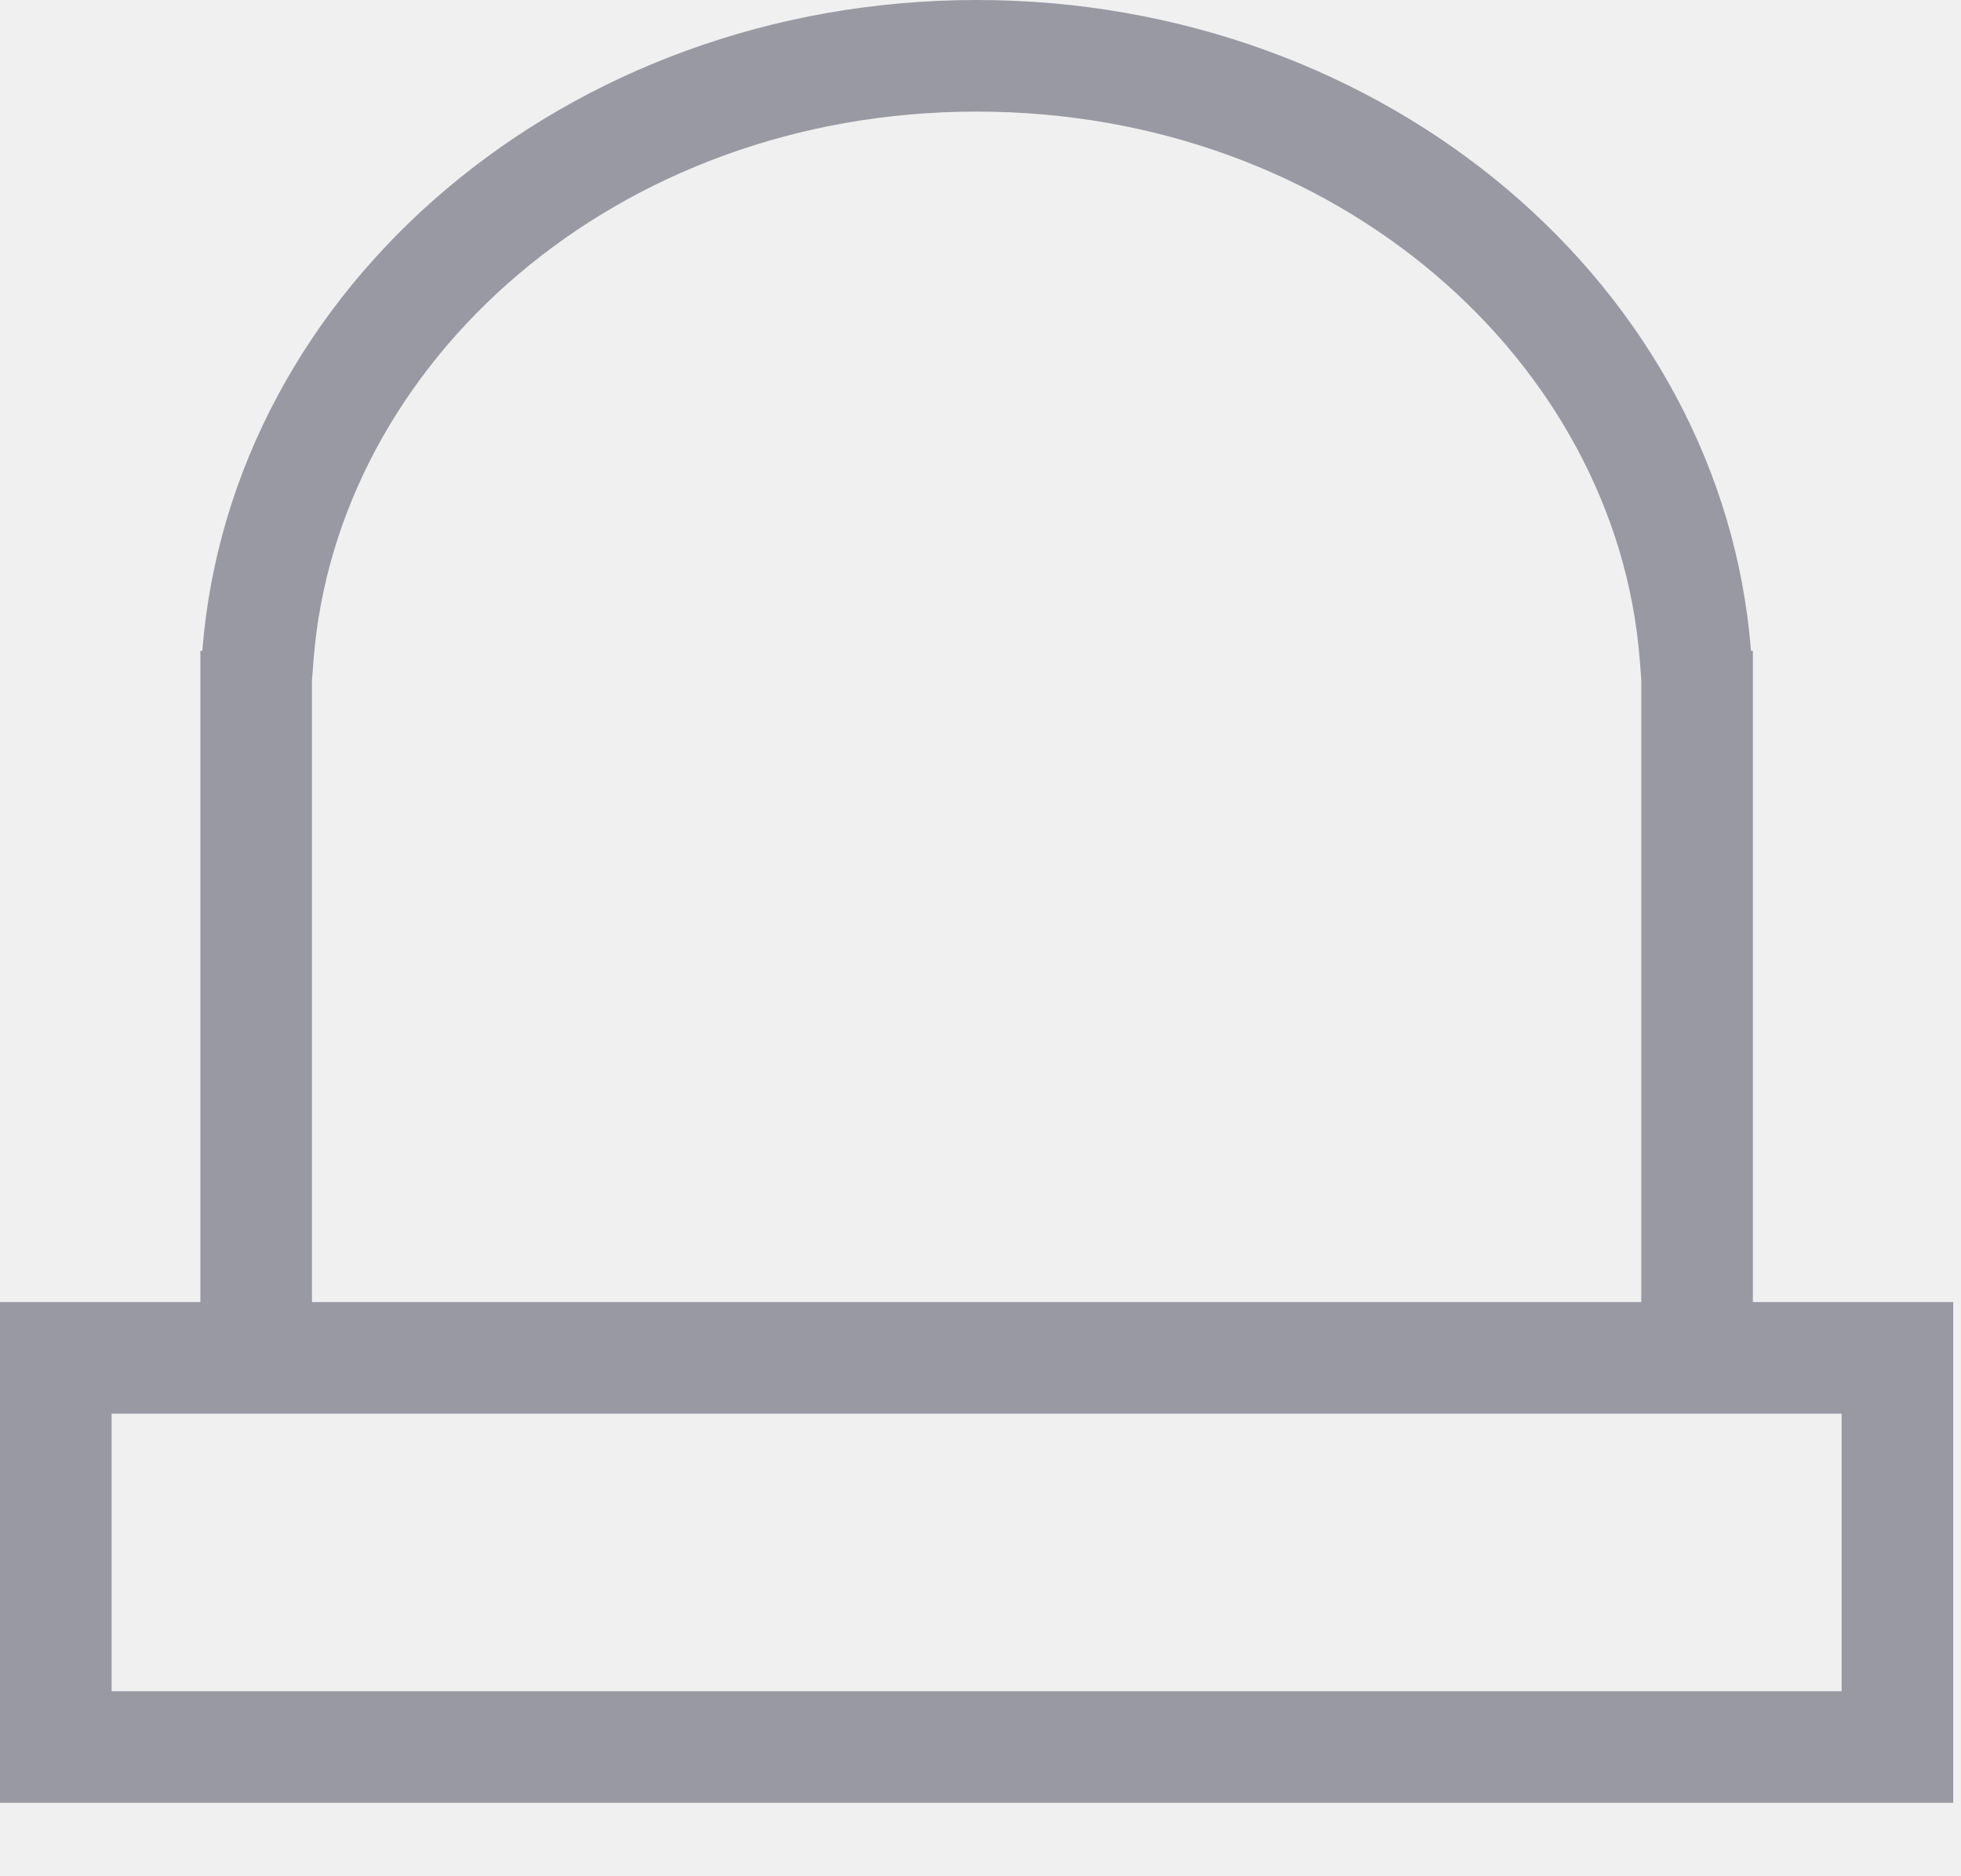
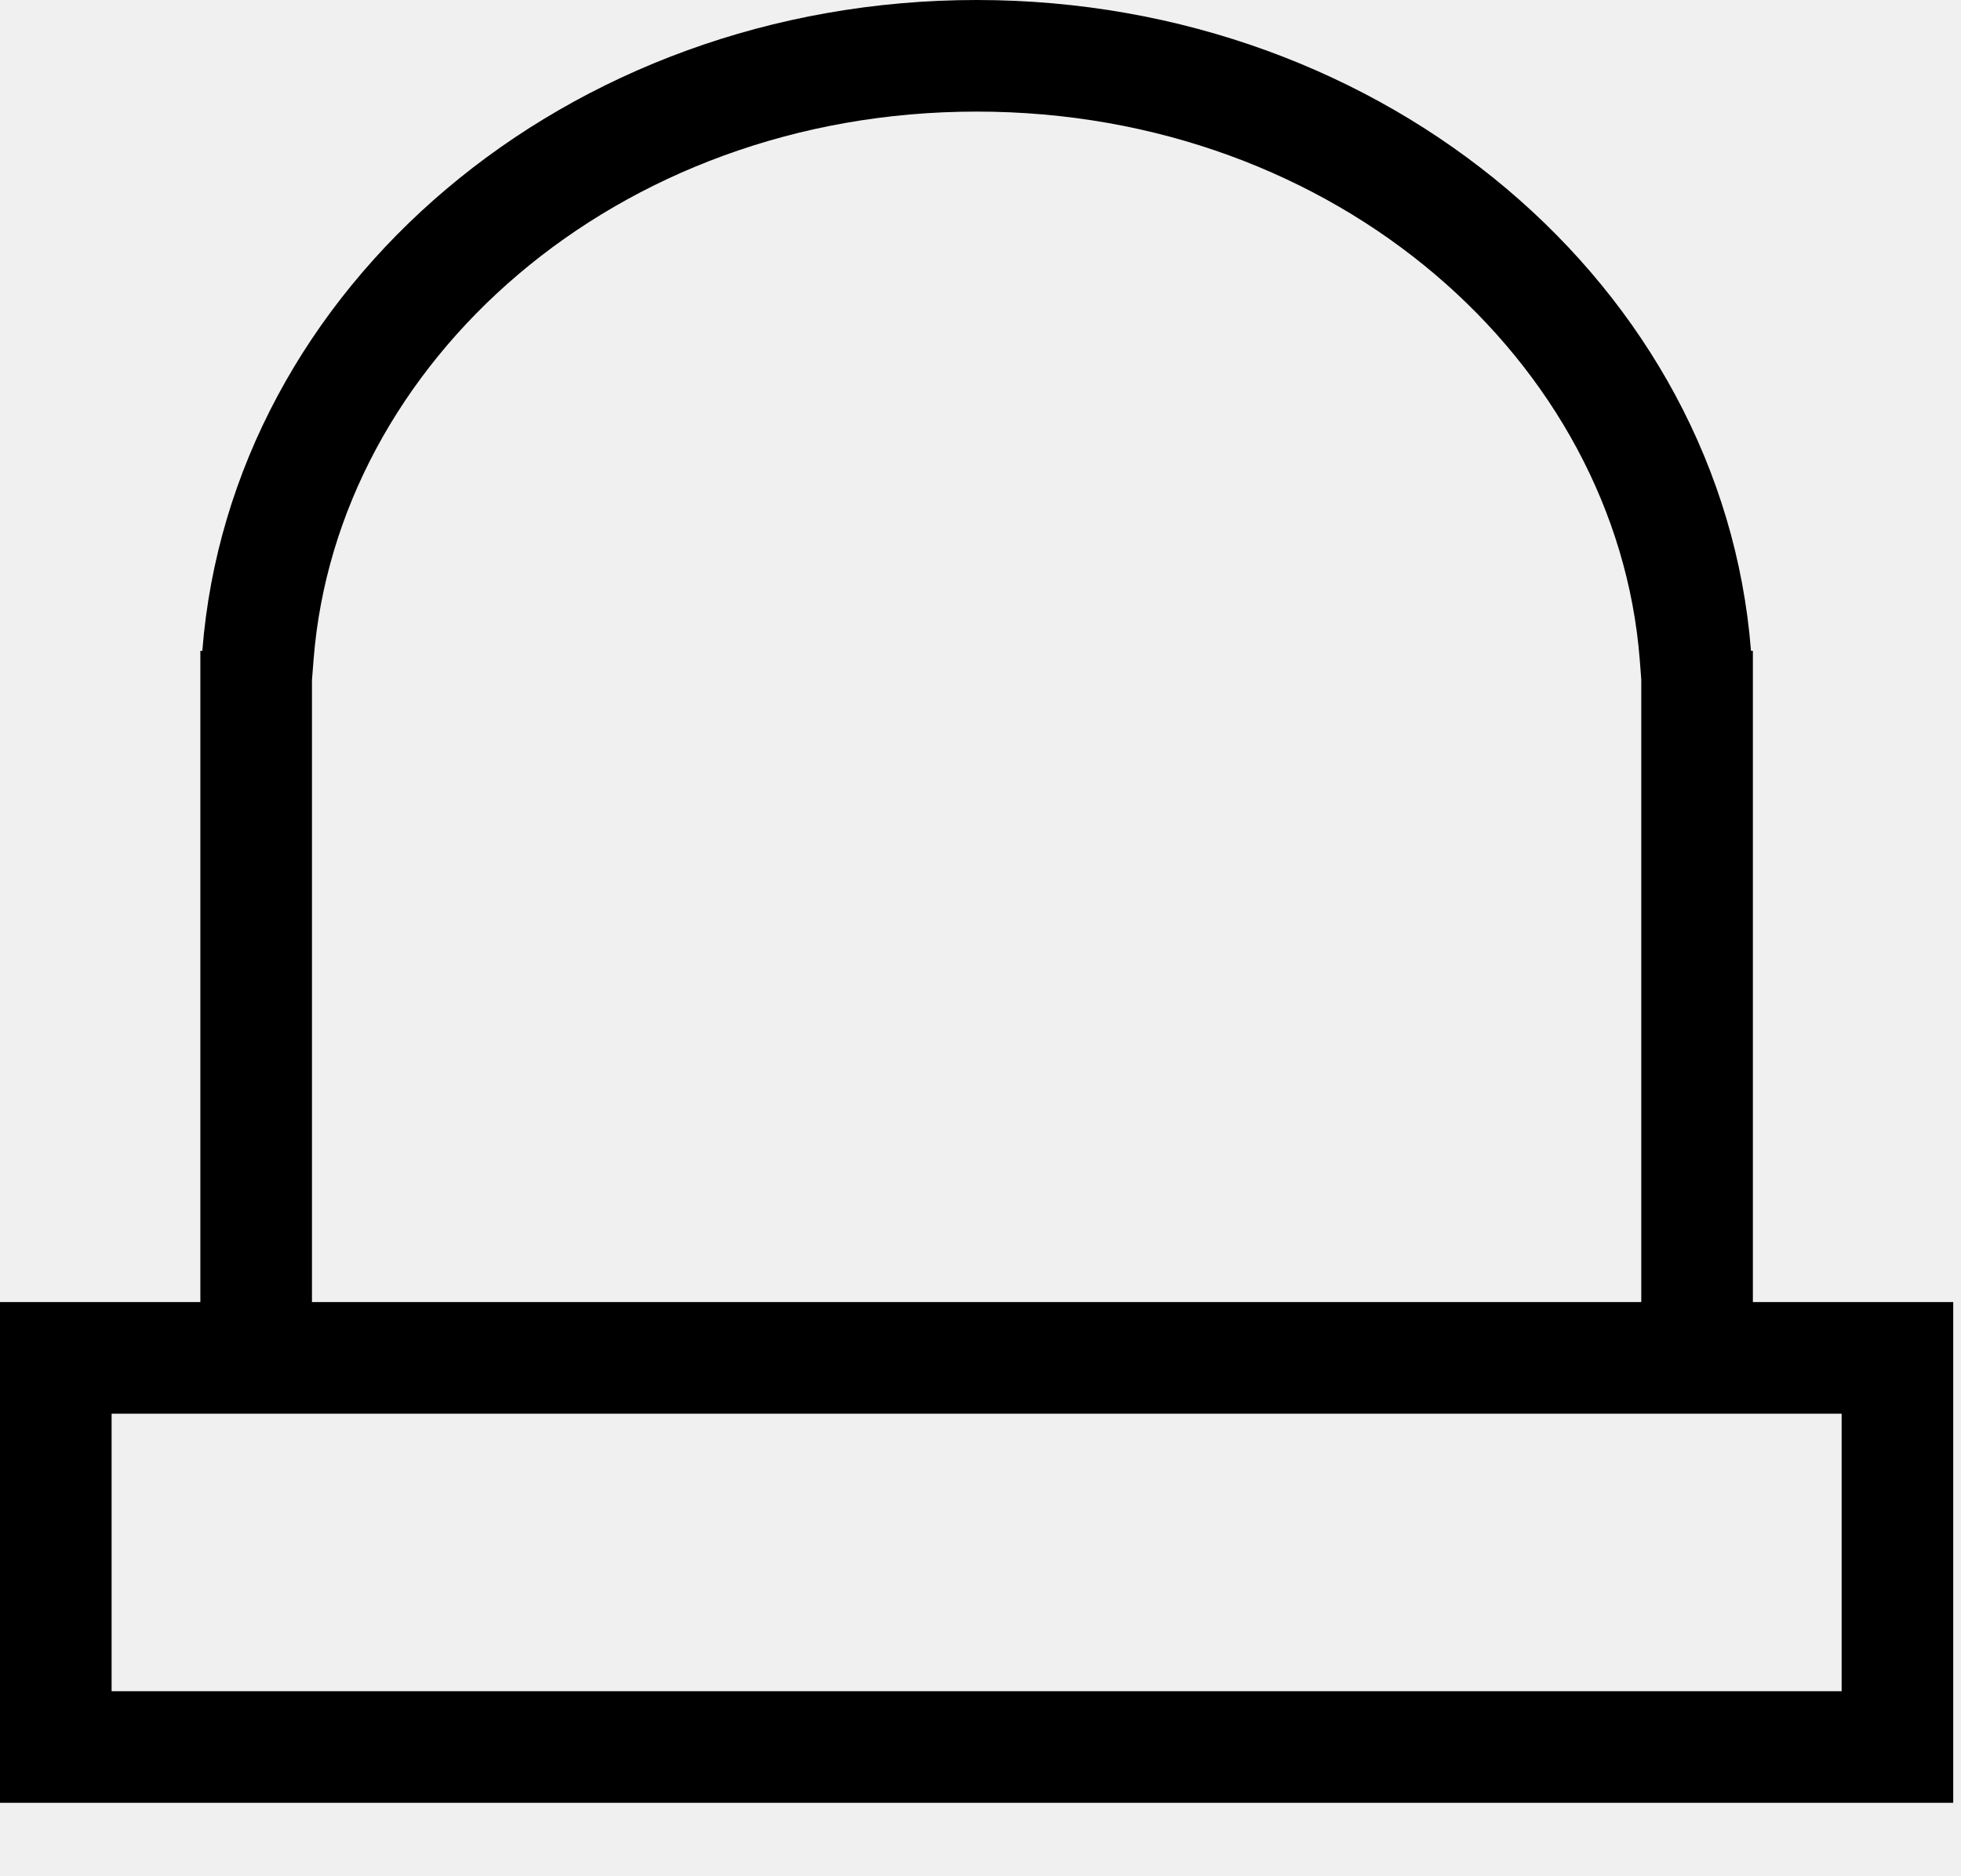
<svg xmlns="http://www.w3.org/2000/svg" width="23" height="22" viewBox="0 0 23 22" fill="none">
  <mask id="path-1-inside-1_2_4913" fill="white">
    <path fill-rule="evenodd" clip-rule="evenodd" d="M20.559 15.274V8.224V7.635H20.537C20.203 3.368 16.264 0 11.455 0C6.645 0 2.707 3.368 2.373 7.635H2.35V8.224V15.274H1.309H-0V16.583V19.839V21.148H1.309H21.6H22.909V19.839V16.583V15.274H21.6H20.559ZM1.309 16.583H21.6V19.839H1.309V16.583Z" />
  </mask>
-   <path d="M20.559 15.274H19.25V16.583H20.559V15.274ZM20.559 7.635H21.869V6.326H20.559V7.635ZM20.537 7.635L19.232 7.737L19.326 8.944H20.537V7.635ZM2.373 7.635V8.944H3.583L3.678 7.737L2.373 7.635ZM2.35 7.635V6.326H1.041V7.635H2.35ZM2.35 15.274V16.583H3.659V15.274H2.35ZM-0 15.274V13.965H-1.309V15.274H-0ZM-0 21.148H-1.309V22.457H-0V21.148ZM22.909 21.148V22.457H24.218V21.148H22.909ZM22.909 15.274H24.218V13.965H22.909V15.274ZM21.6 16.583H22.909V15.274H21.6V16.583ZM1.309 16.583V15.274H-0V16.583H1.309ZM21.6 19.839V21.148H22.909V19.839H21.6ZM1.309 19.839H-0V21.148H1.309V19.839ZM19.25 8.224V15.274H21.869V8.224H19.25ZM19.25 7.635V8.224H21.869V7.635H19.25ZM20.537 8.944H20.559V6.326H20.537V8.944ZM11.455 1.309C15.69 1.309 18.959 4.255 19.232 7.737L21.842 7.533C21.446 2.481 16.839 -1.309 11.455 -1.309V1.309ZM3.678 7.737C3.95 4.255 7.22 1.309 11.455 1.309V-1.309C6.071 -1.309 1.463 2.481 1.068 7.533L3.678 7.737ZM2.35 8.944H2.373V6.326H2.35V8.944ZM3.659 8.224V7.635H1.041V8.224H3.659ZM3.659 15.274V8.224H1.041V15.274H3.659ZM2.35 13.965H1.309V16.583H2.35V13.965ZM1.309 13.965H-0V16.583H1.309V13.965ZM-1.309 15.274V16.583H1.309V15.274H-1.309ZM-1.309 16.583V19.839H1.309V16.583H-1.309ZM-1.309 19.839V21.148H1.309V19.839H-1.309ZM-0 22.457H1.309V19.839H-0V22.457ZM1.309 22.457H21.6V19.839H1.309V22.457ZM21.6 22.457H22.909V19.839H21.6V22.457ZM24.218 21.148V19.839H21.6V21.148H24.218ZM24.218 19.839V16.583H21.6V19.839H24.218ZM24.218 16.583V15.274H21.6V16.583H24.218ZM22.909 13.965H21.6V16.583H22.909V13.965ZM21.6 13.965H20.559V16.583H21.6V13.965ZM21.6 15.274H1.309V17.892H21.6V15.274ZM22.909 19.839V16.583H20.291V19.839H22.909ZM1.309 21.148H21.6V18.53H1.309V21.148ZM-0 16.583V19.839H2.618V16.583H-0Z" fill="#9999A3" mask="url(#path-1-inside-1_2_4913)" />
+   <path d="M20.559 15.274H19.25V16.583H20.559V15.274ZM20.559 7.635H21.869V6.326H20.559V7.635ZM20.537 7.635L19.232 7.737L19.326 8.944H20.537V7.635ZM2.373 7.635V8.944H3.583L3.678 7.737L2.373 7.635ZM2.35 7.635V6.326H1.041V7.635H2.35ZM2.35 15.274V16.583H3.659V15.274H2.35ZM-0 15.274V13.965H-1.309V15.274H-0ZM-0 21.148H-1.309V22.457H-0V21.148ZM22.909 21.148V22.457H24.218V21.148H22.909ZM22.909 15.274H24.218V13.965H22.909V15.274ZM21.6 16.583H22.909V15.274H21.6V16.583ZM1.309 16.583V15.274H-0V16.583H1.309ZM21.6 19.839V21.148H22.909V19.839H21.6ZM1.309 19.839H-0V21.148H1.309V19.839ZM19.25 8.224V15.274H21.869V8.224H19.25ZM19.25 7.635V8.224H21.869V7.635H19.25ZM20.537 8.944H20.559V6.326H20.537V8.944ZM11.455 1.309C15.69 1.309 18.959 4.255 19.232 7.737L21.842 7.533C21.446 2.481 16.839 -1.309 11.455 -1.309V1.309ZM3.678 7.737C3.95 4.255 7.22 1.309 11.455 1.309V-1.309C6.071 -1.309 1.463 2.481 1.068 7.533L3.678 7.737ZM2.35 8.944H2.373V6.326H2.35V8.944ZM3.659 8.224V7.635H1.041V8.224H3.659ZM3.659 15.274V8.224H1.041V15.274H3.659ZM2.35 13.965H1.309V16.583H2.35V13.965ZM1.309 13.965H-0V16.583H1.309V13.965ZM-1.309 15.274V16.583H1.309V15.274H-1.309ZM-1.309 16.583V19.839H1.309V16.583H-1.309ZM-1.309 19.839V21.148H1.309V19.839H-1.309ZM-0 22.457H1.309V19.839H-0V22.457ZM1.309 22.457H21.6V19.839H1.309V22.457ZM21.6 22.457H22.909V19.839H21.6V22.457ZM24.218 21.148V19.839H21.6V21.148H24.218ZM24.218 19.839V16.583H21.6V19.839H24.218ZM24.218 16.583V15.274H21.6V16.583H24.218ZM22.909 13.965H21.6V16.583H22.909V13.965ZM21.6 13.965H20.559V16.583H21.6V13.965ZM21.6 15.274H1.309V17.892H21.6V15.274ZM22.909 19.839V16.583H20.291V19.839H22.909ZM1.309 21.148H21.6V18.53H1.309V21.148ZM-0 16.583V19.839H2.618V16.583H-0Z" fill="currentColor" mask="url(#path-1-inside-1_2_4913)" />
</svg>
